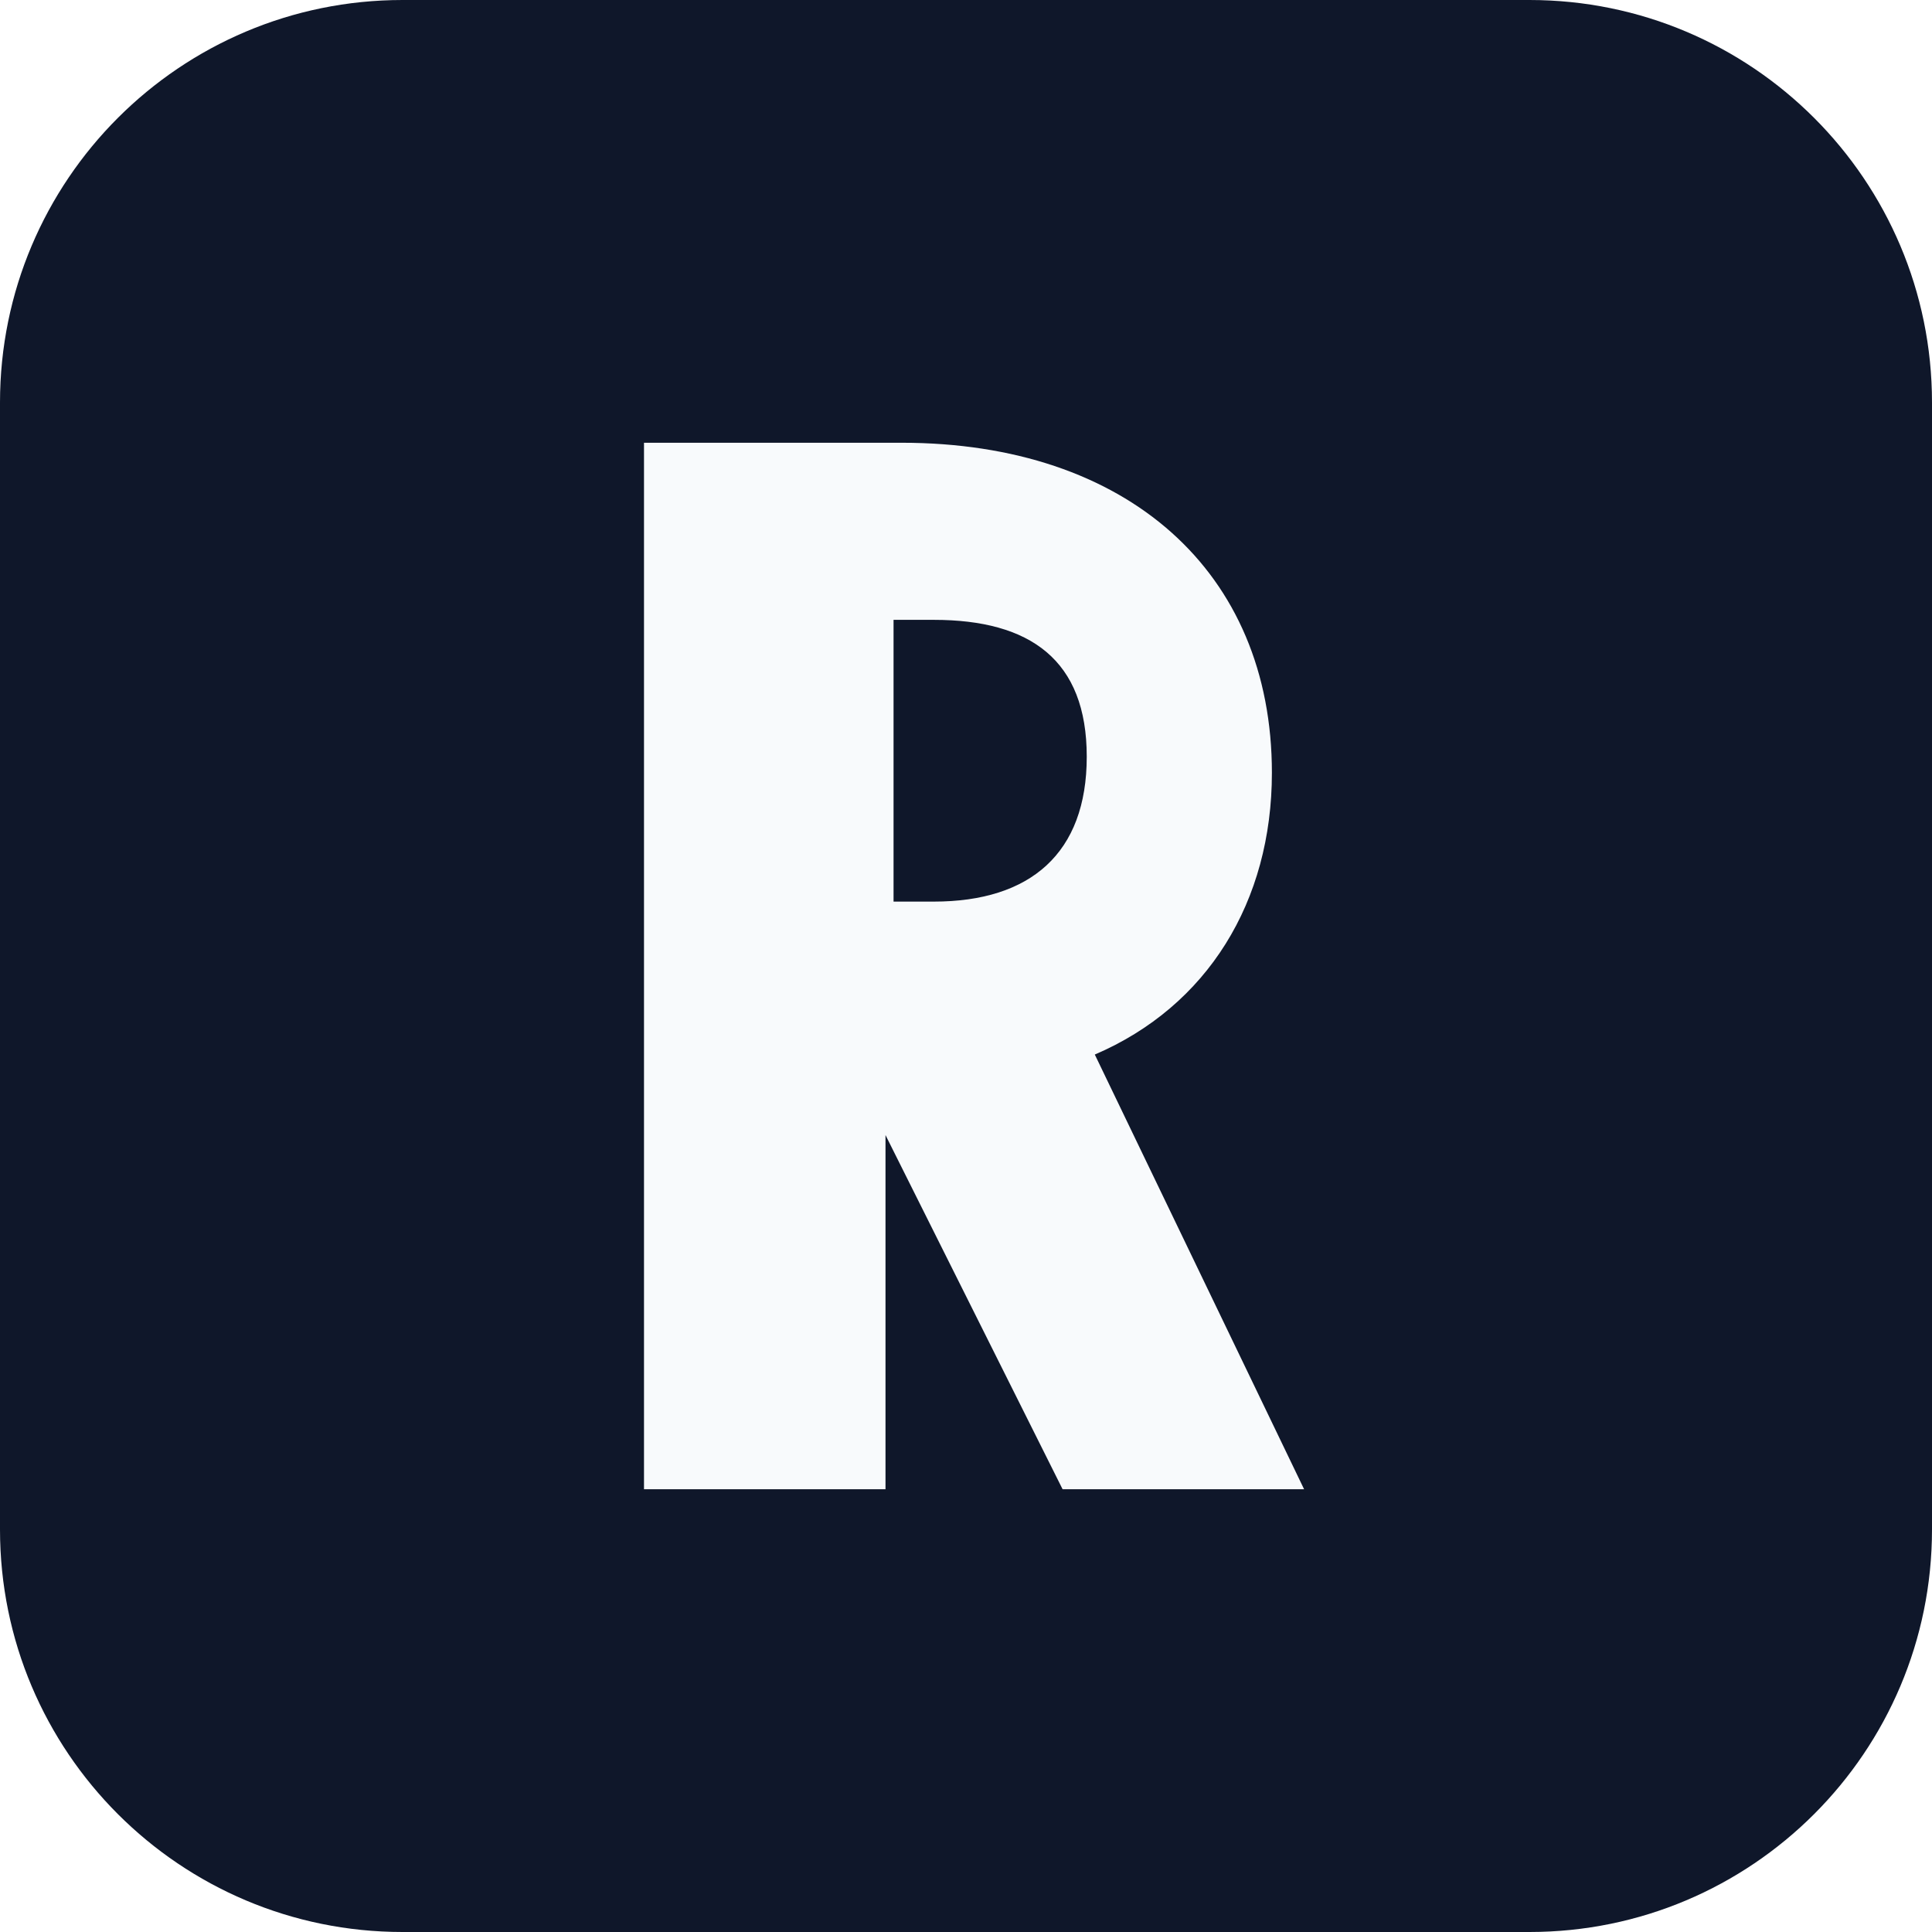
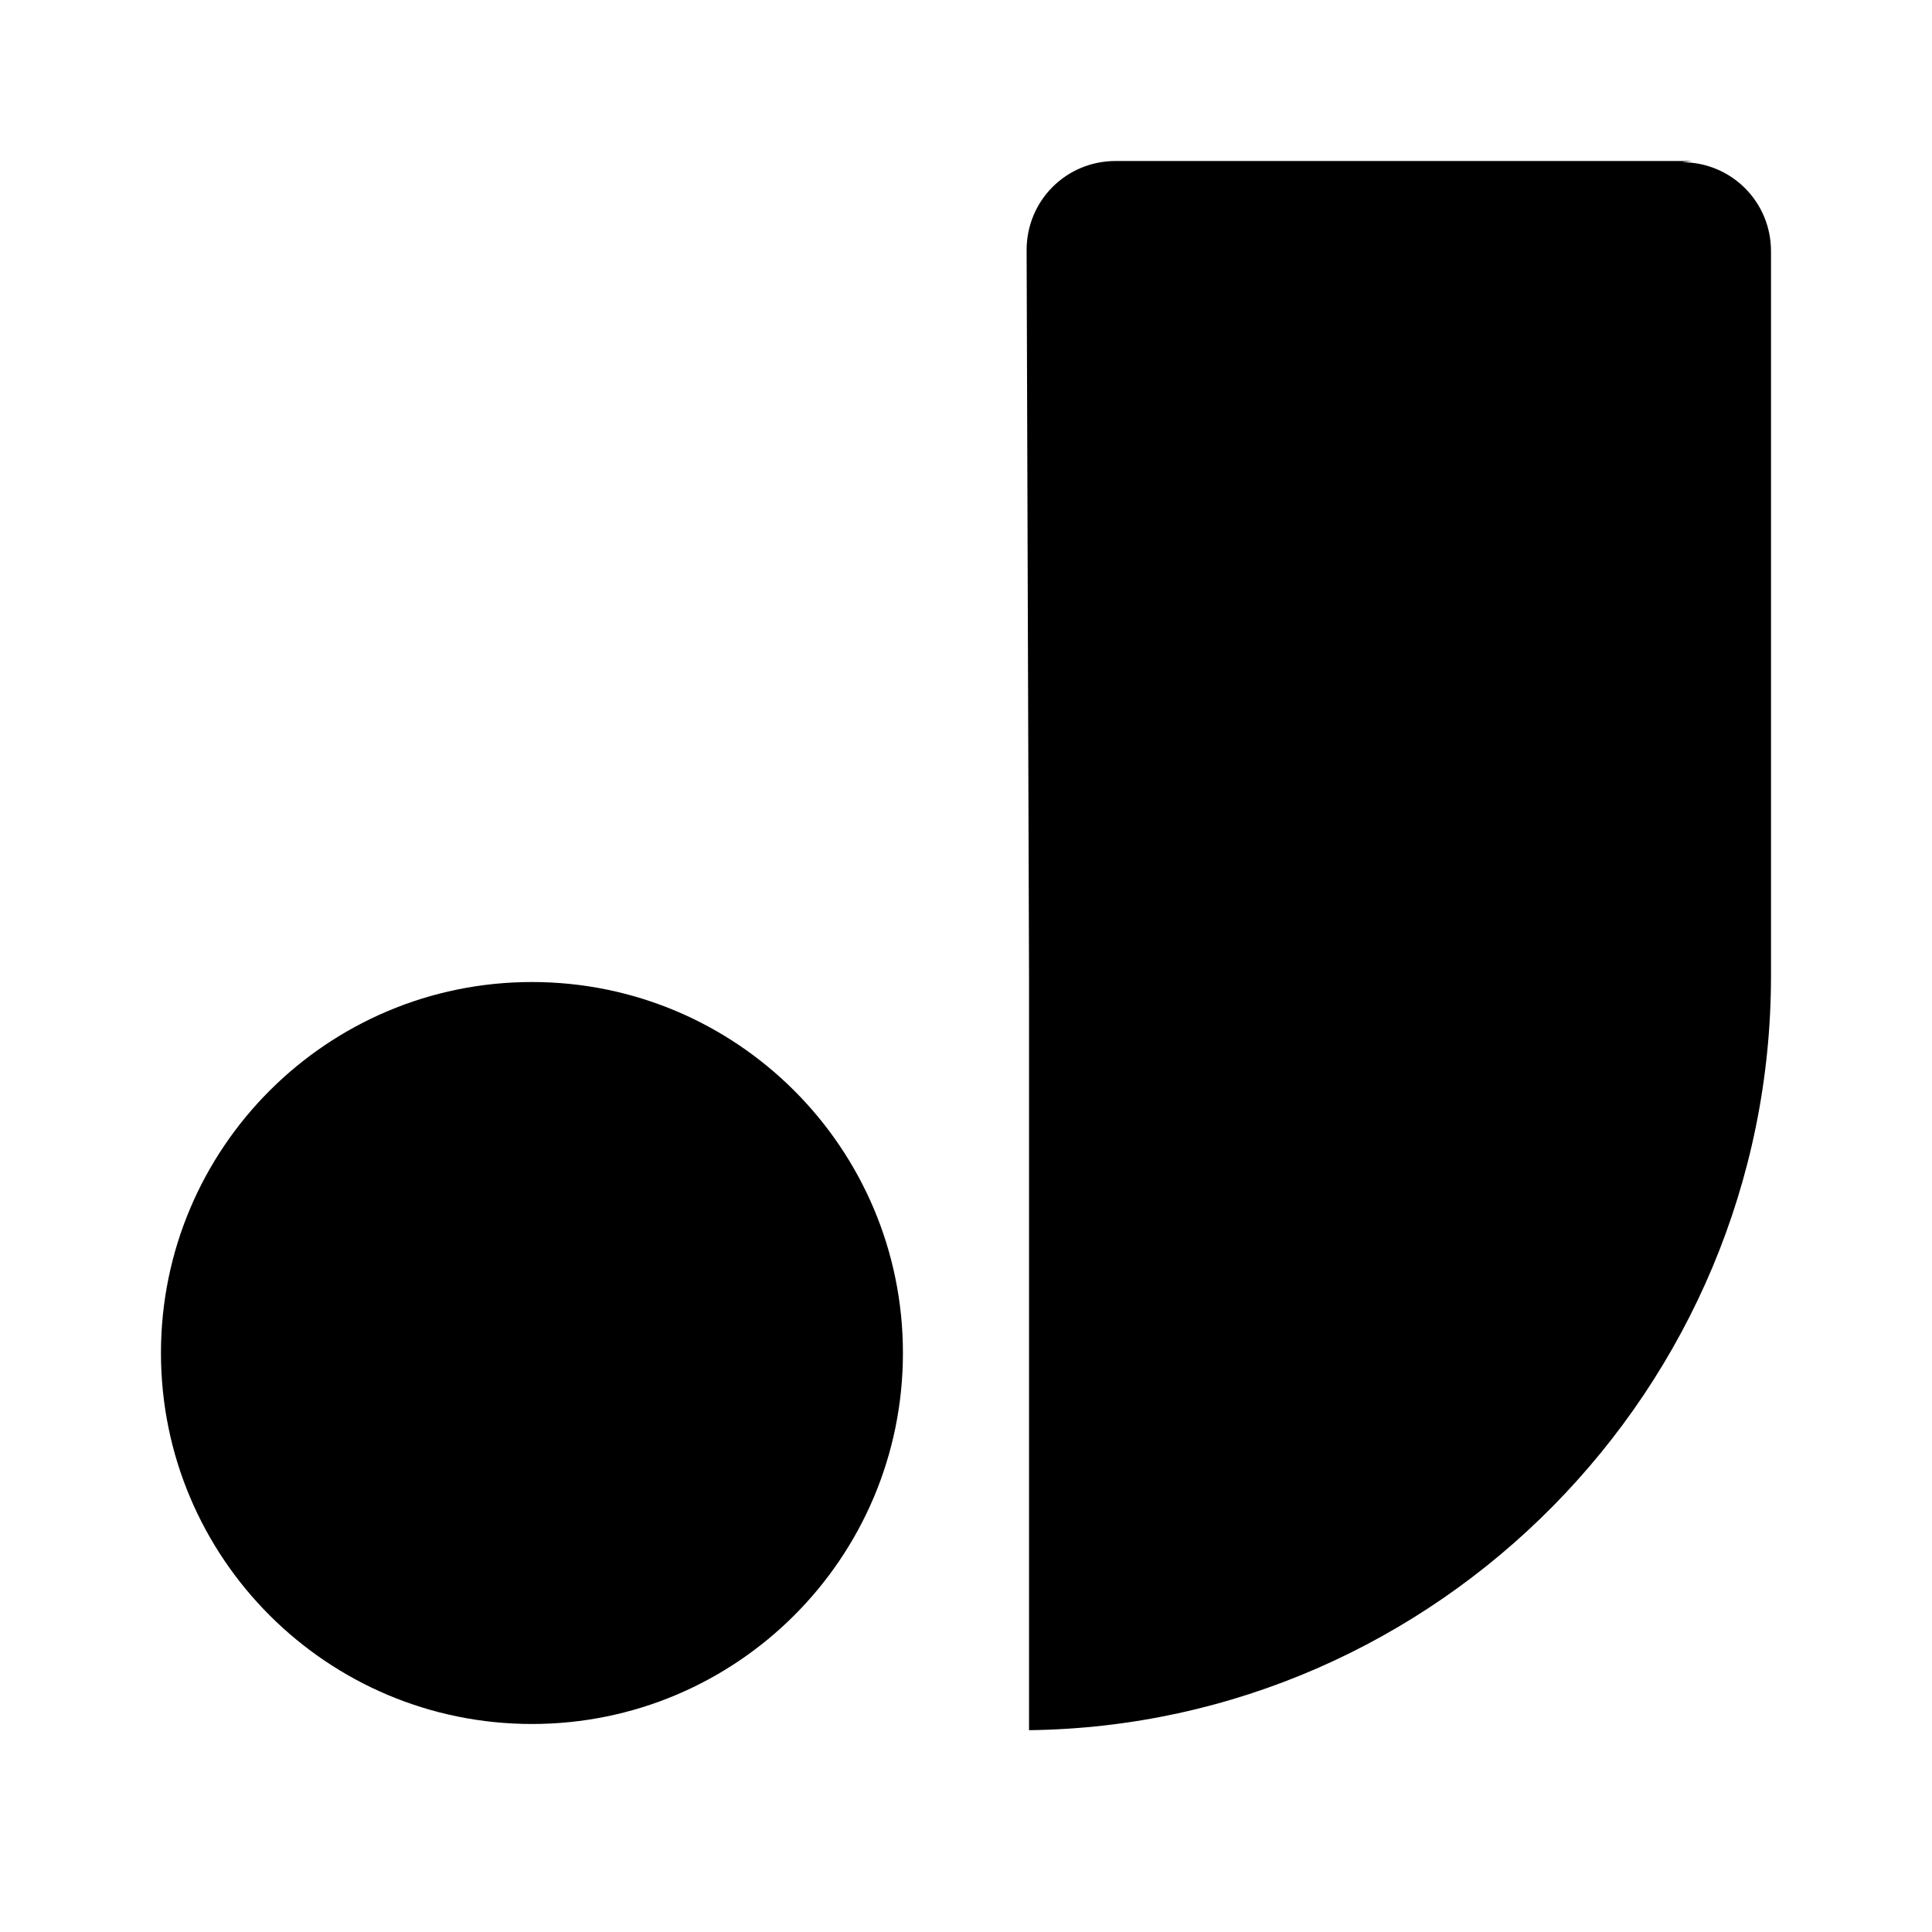
- <svg xmlns="http://www.w3.org/2000/svg" viewBox="0 0 24 24" fill="none" aria-hidden="true">
-   <rect width="24" height="24" rx="5" fill="#0f172a" />
-   <path d="M8 5.5h3.2c2.8 0 4.6 1.6 4.6 4.1 0 1.6-.8 2.9-2.2 3.5L16.2 18.5h-3l-2.4-4.8H11v4.8H8V5.5zm3.1 2.2v3.5h.5c1.2 0 1.9-.6 1.9-1.8s-.7-1.7-1.9-1.7h-.5z" fill="#f8fafc" />
+ <svg xmlns="http://www.w3.org/2000/svg" viewBox="0 0 24 24" fill="currentColor" fill-rule="evenodd">
+   <path d="M6.608 21.416a4.608 4.608 0 100-9.217 4.608 4.608 0 000 9.217zM20.894 2.015c.614 0 1.106.492 1.106 1.106v9.002c0 5.13-4.148 9.309-9.217 9.37v-9.355l-.03-9.032c0-.614.491-1.106 1.106-1.106h7.158l-.123.015z" />
</svg>
